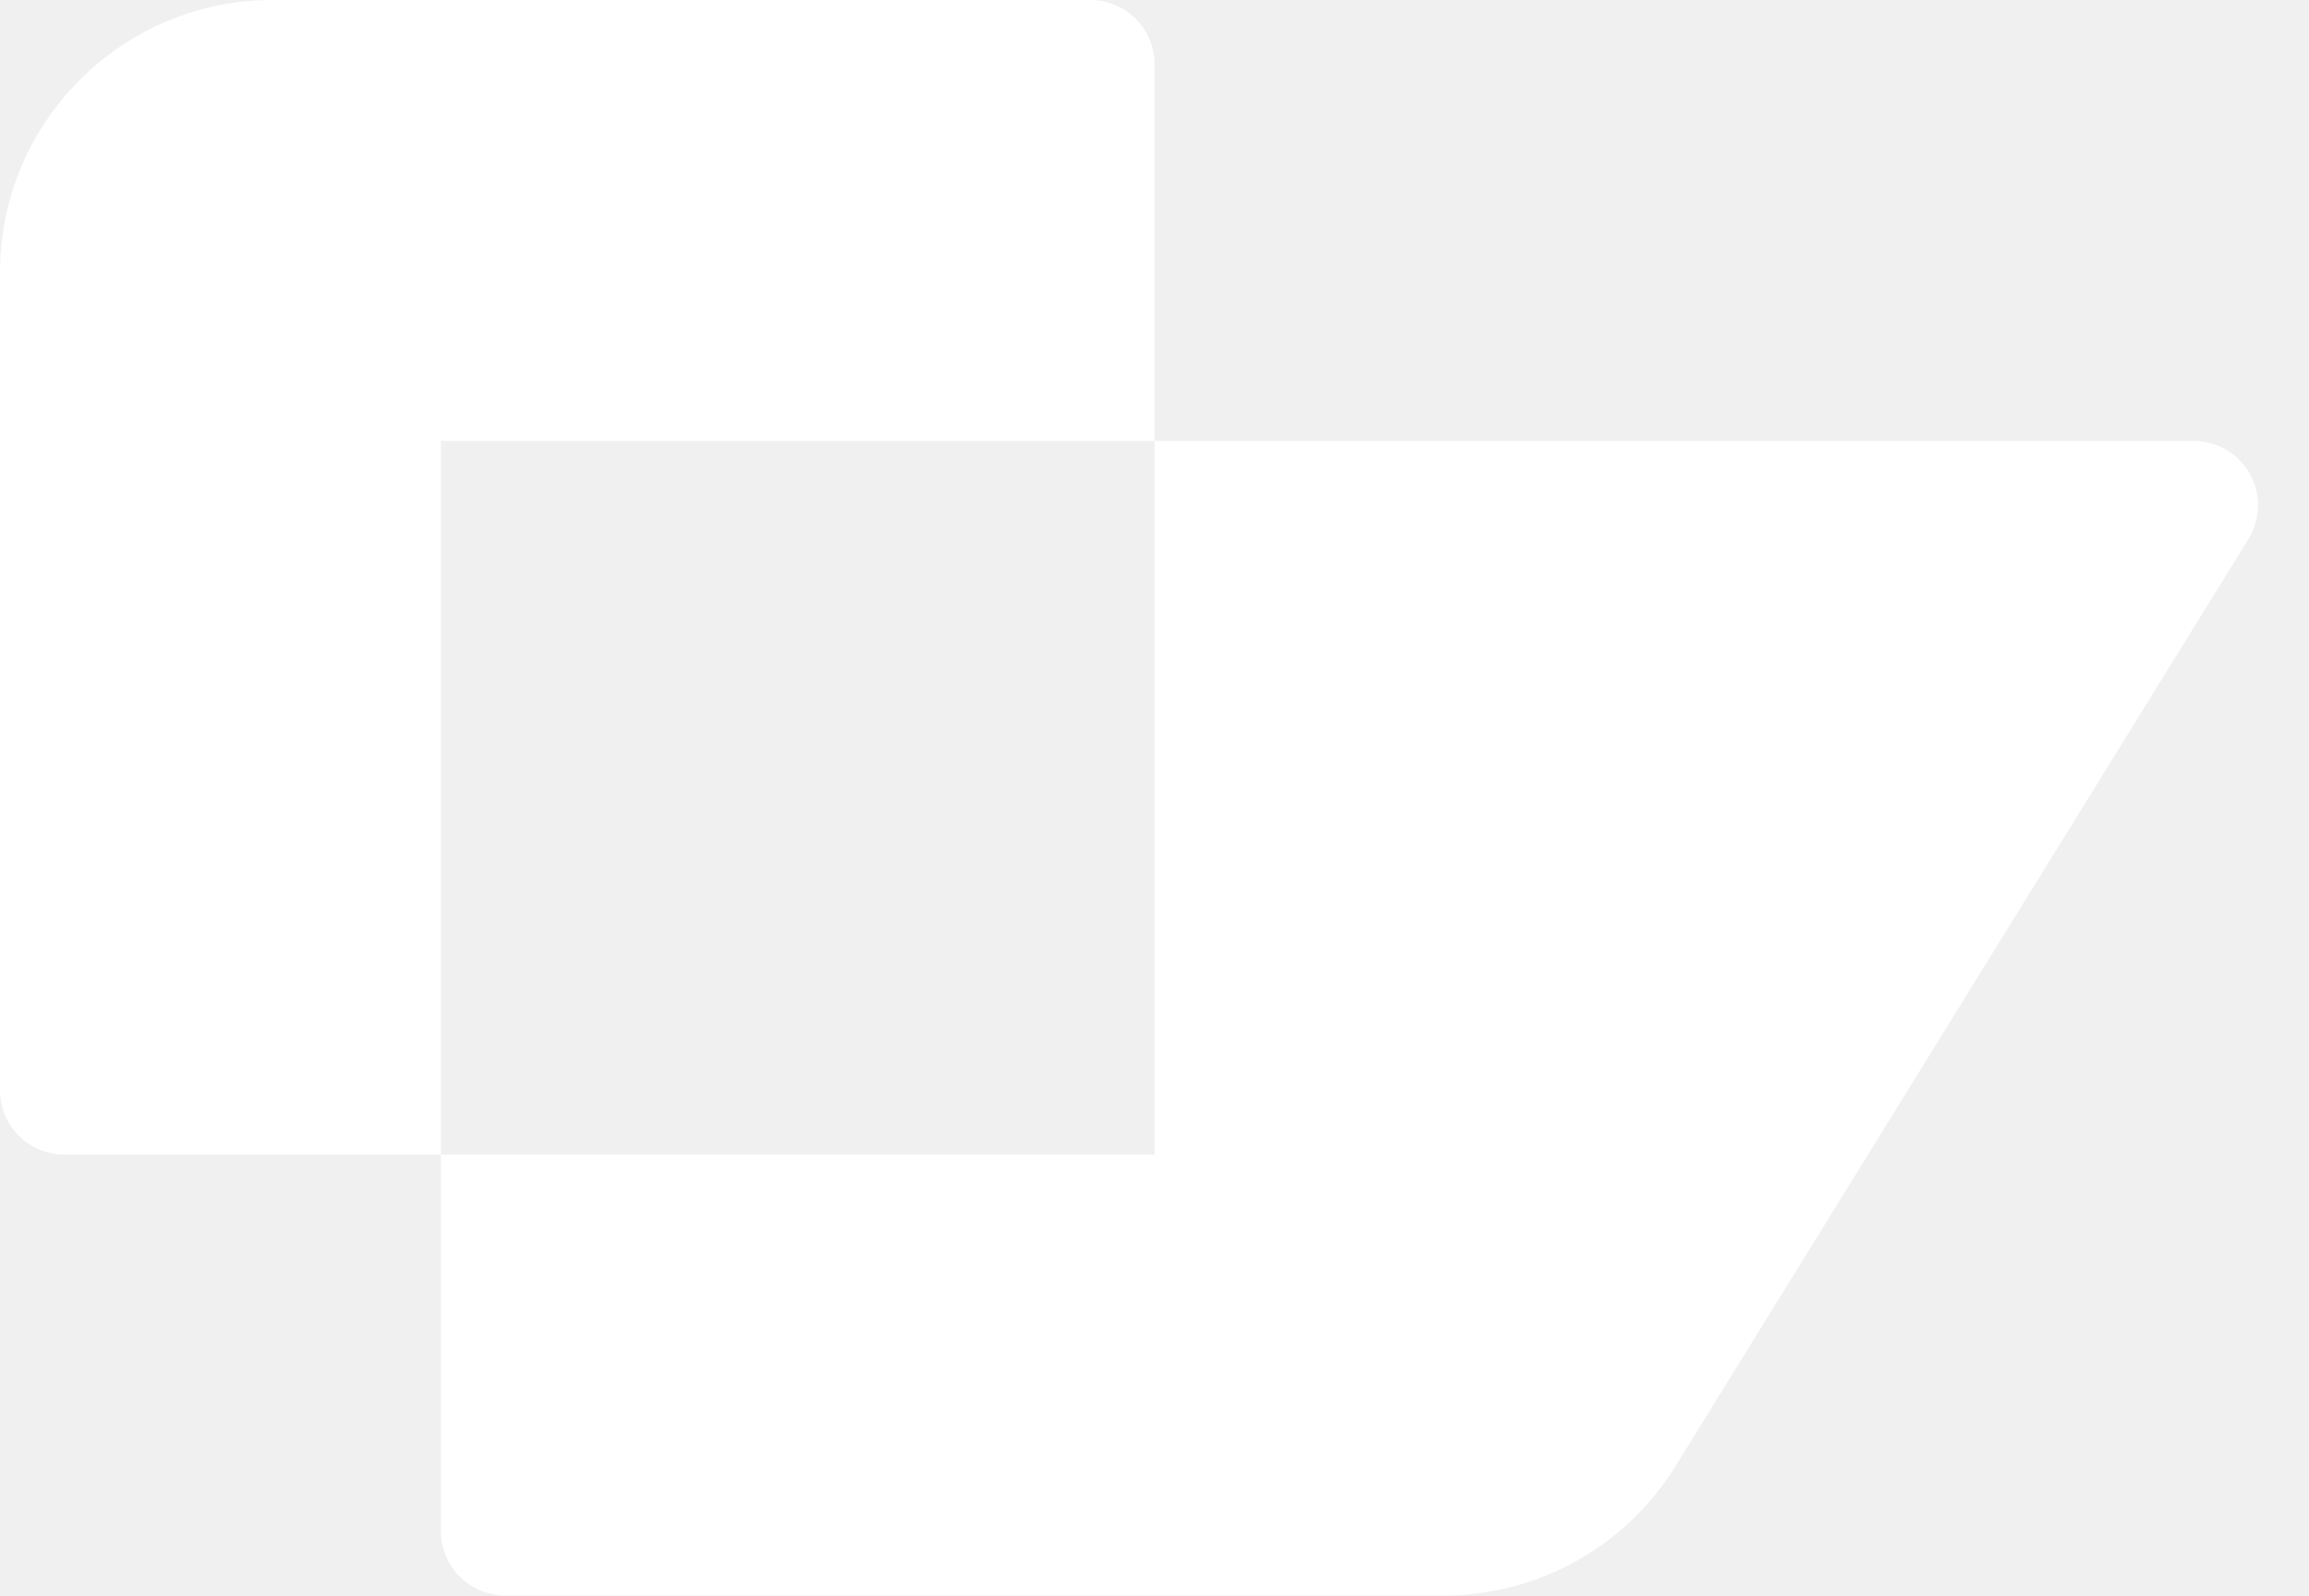
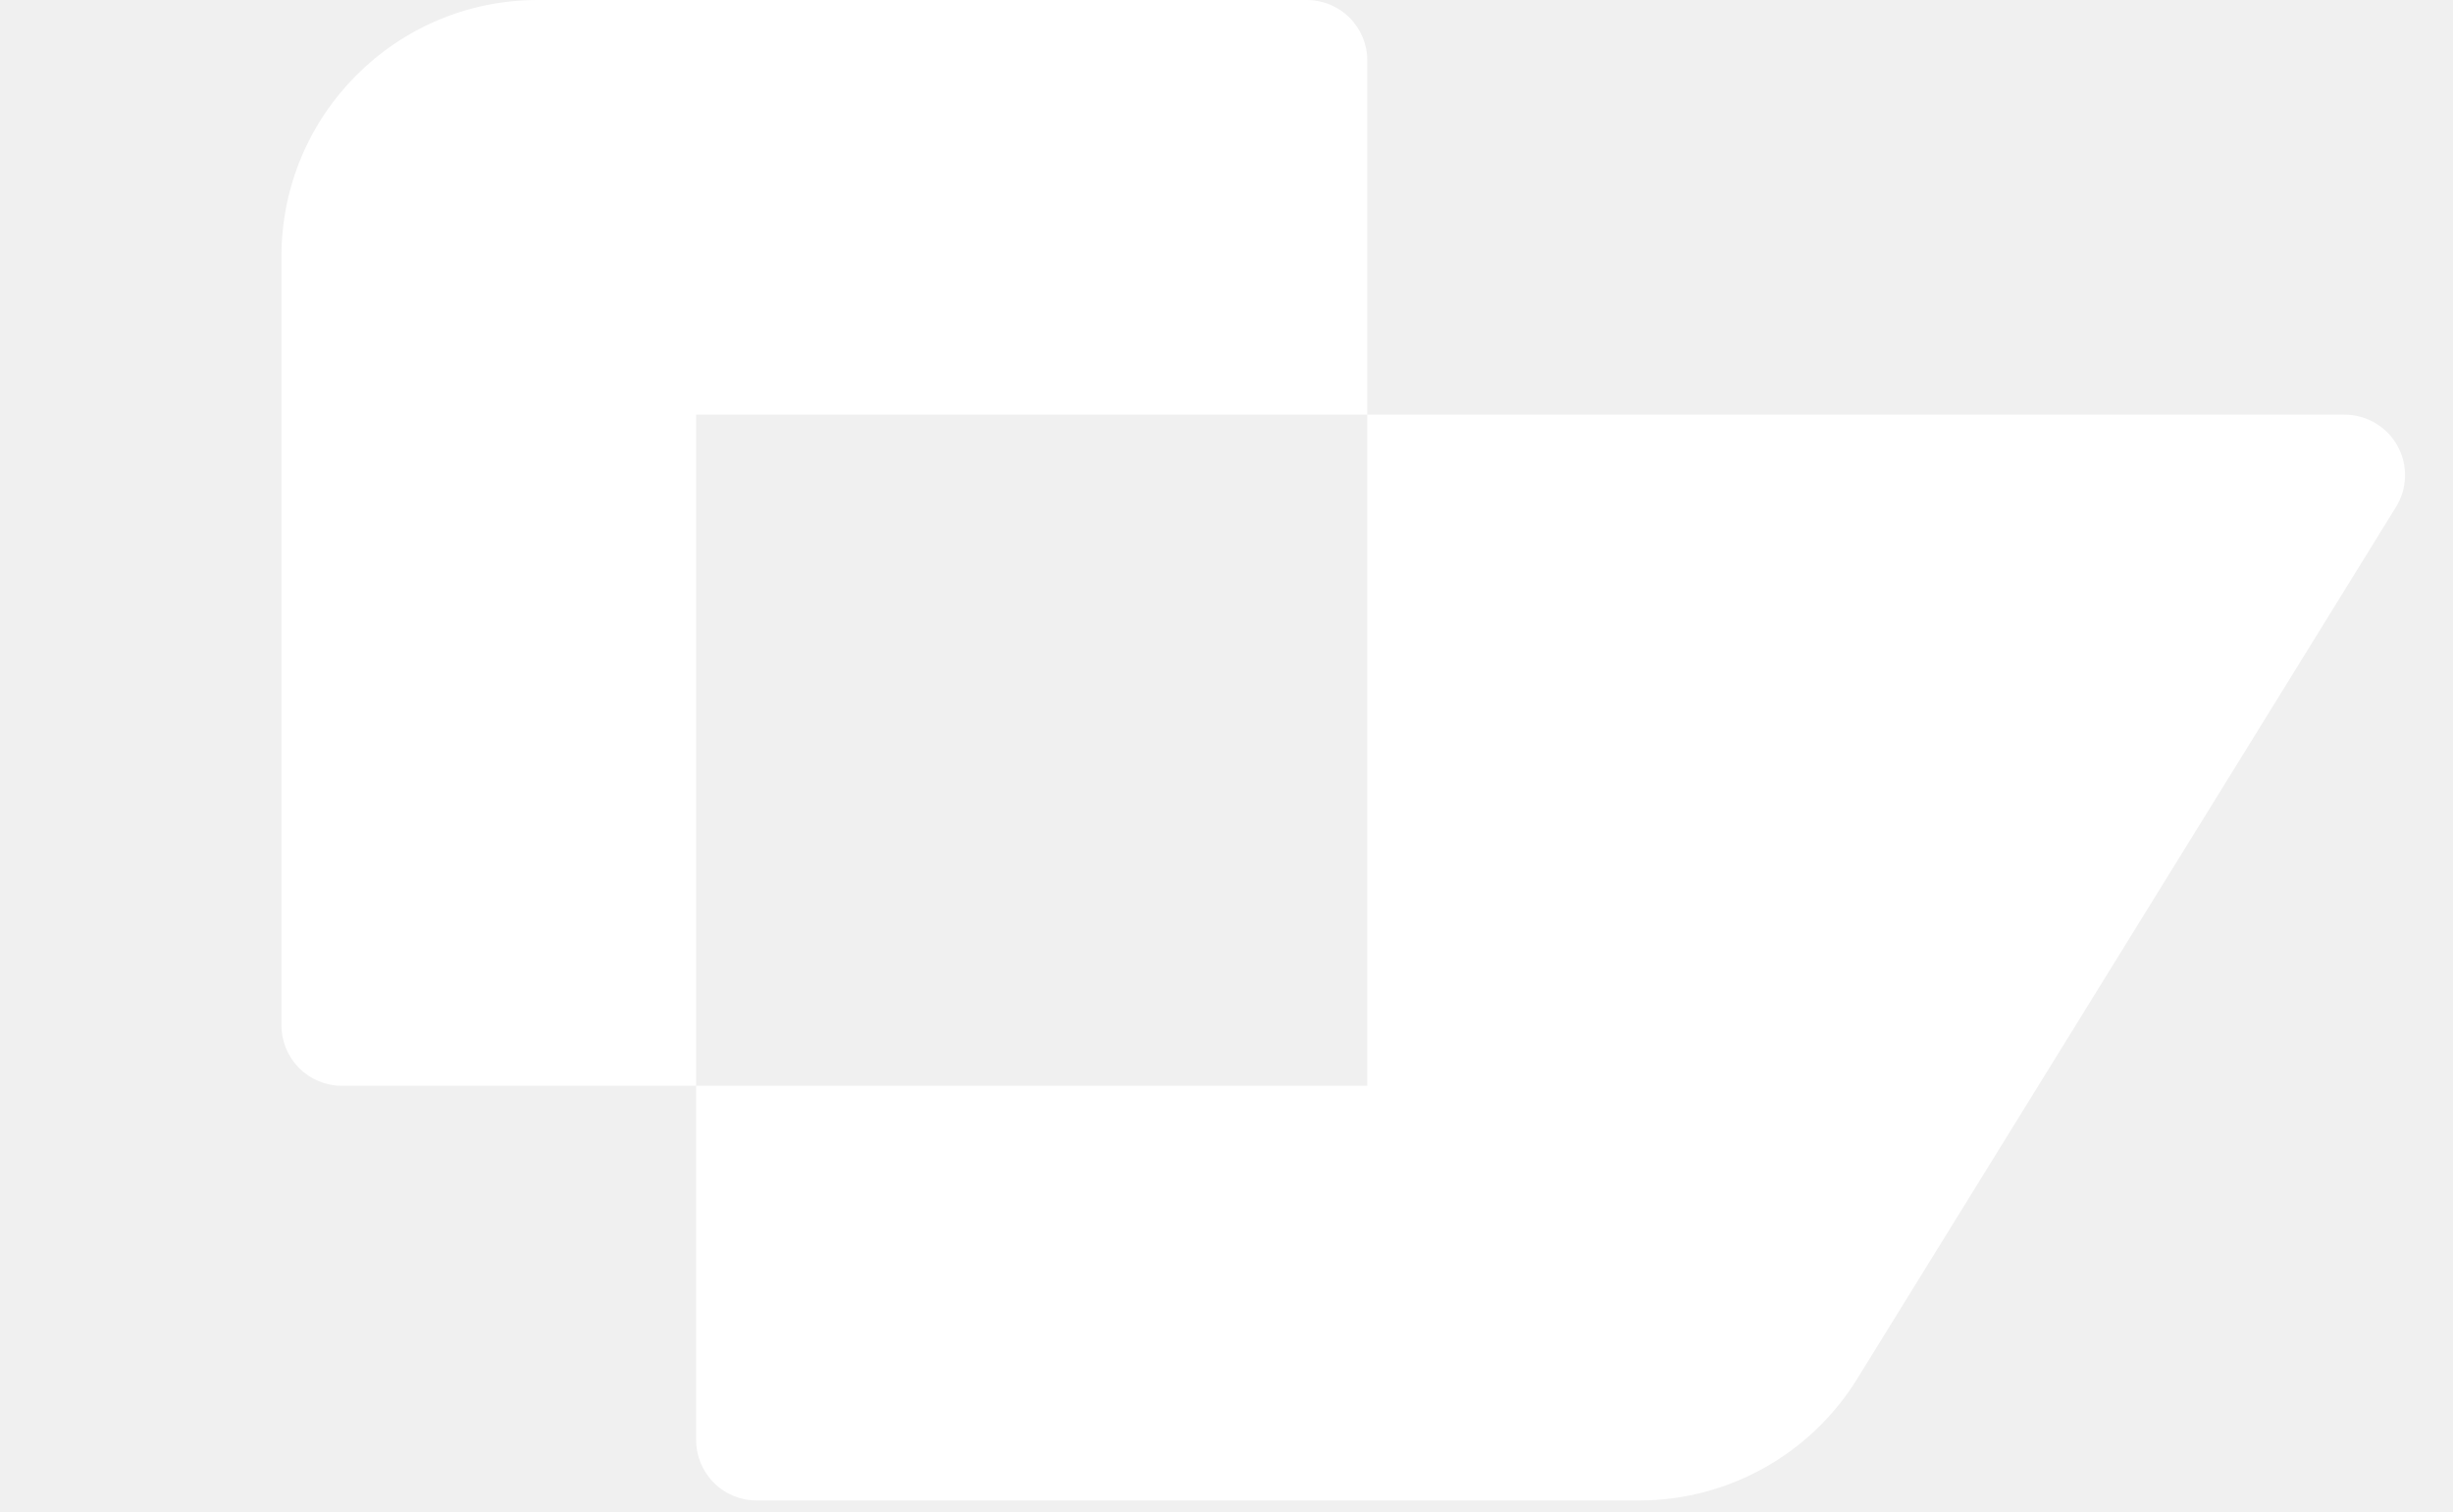
- <svg xmlns="http://www.w3.org/2000/svg" width="191.03" height="132" viewBox="0 0 191.03 132">
-   <path d="M0 22.55A22.55 22.55 0 0 1 22.55 0L90.19 0A5.32 5.32 0 0 1 95.52 5.32L95.52 36.48L36.48 36.48L36.48 95.52L5.32 95.52A5.32 5.32 0 0 1 0 90.19ZM95.52 36.48L181.48 36.48A5.32 5.32 0 0 1 186.01 44.61L138.61 121.31A22.55 22.55 0 0 1 119.43 132L41.81 132A5.32 5.32 0 0 1 36.48 126.68L36.48 95.52L95.52 95.52Z" fill="#FFFFFF" />
+ <svg xmlns="http://www.w3.org/2000/svg" width="215.79" height="132.93" viewBox="0 0 215.79 132.93">
+   <path d="M0 22.55A22.55 22.55 0 0 1 22.55 0L90.19 0A5.32 5.32 0 0 1 95.52 5.32L95.52 36.48L36.48 36.48L36.48 95.52L5.32 95.52A5.32 5.32 0 0 1 0 90.19ZM95.52 36.48L181.48 36.48A5.32 5.32 0 0 1 186.01 44.61L138.61 121.31A22.55 22.55 0 0 1 119.43 132L41.81 132A5.32 5.32 0 0 1 36.48 126.68L36.48 95.52L95.52 95.52Z" fill="#FFFFFF" transform="matrix(1 0 0 1 24.76 0)" />
</svg>
